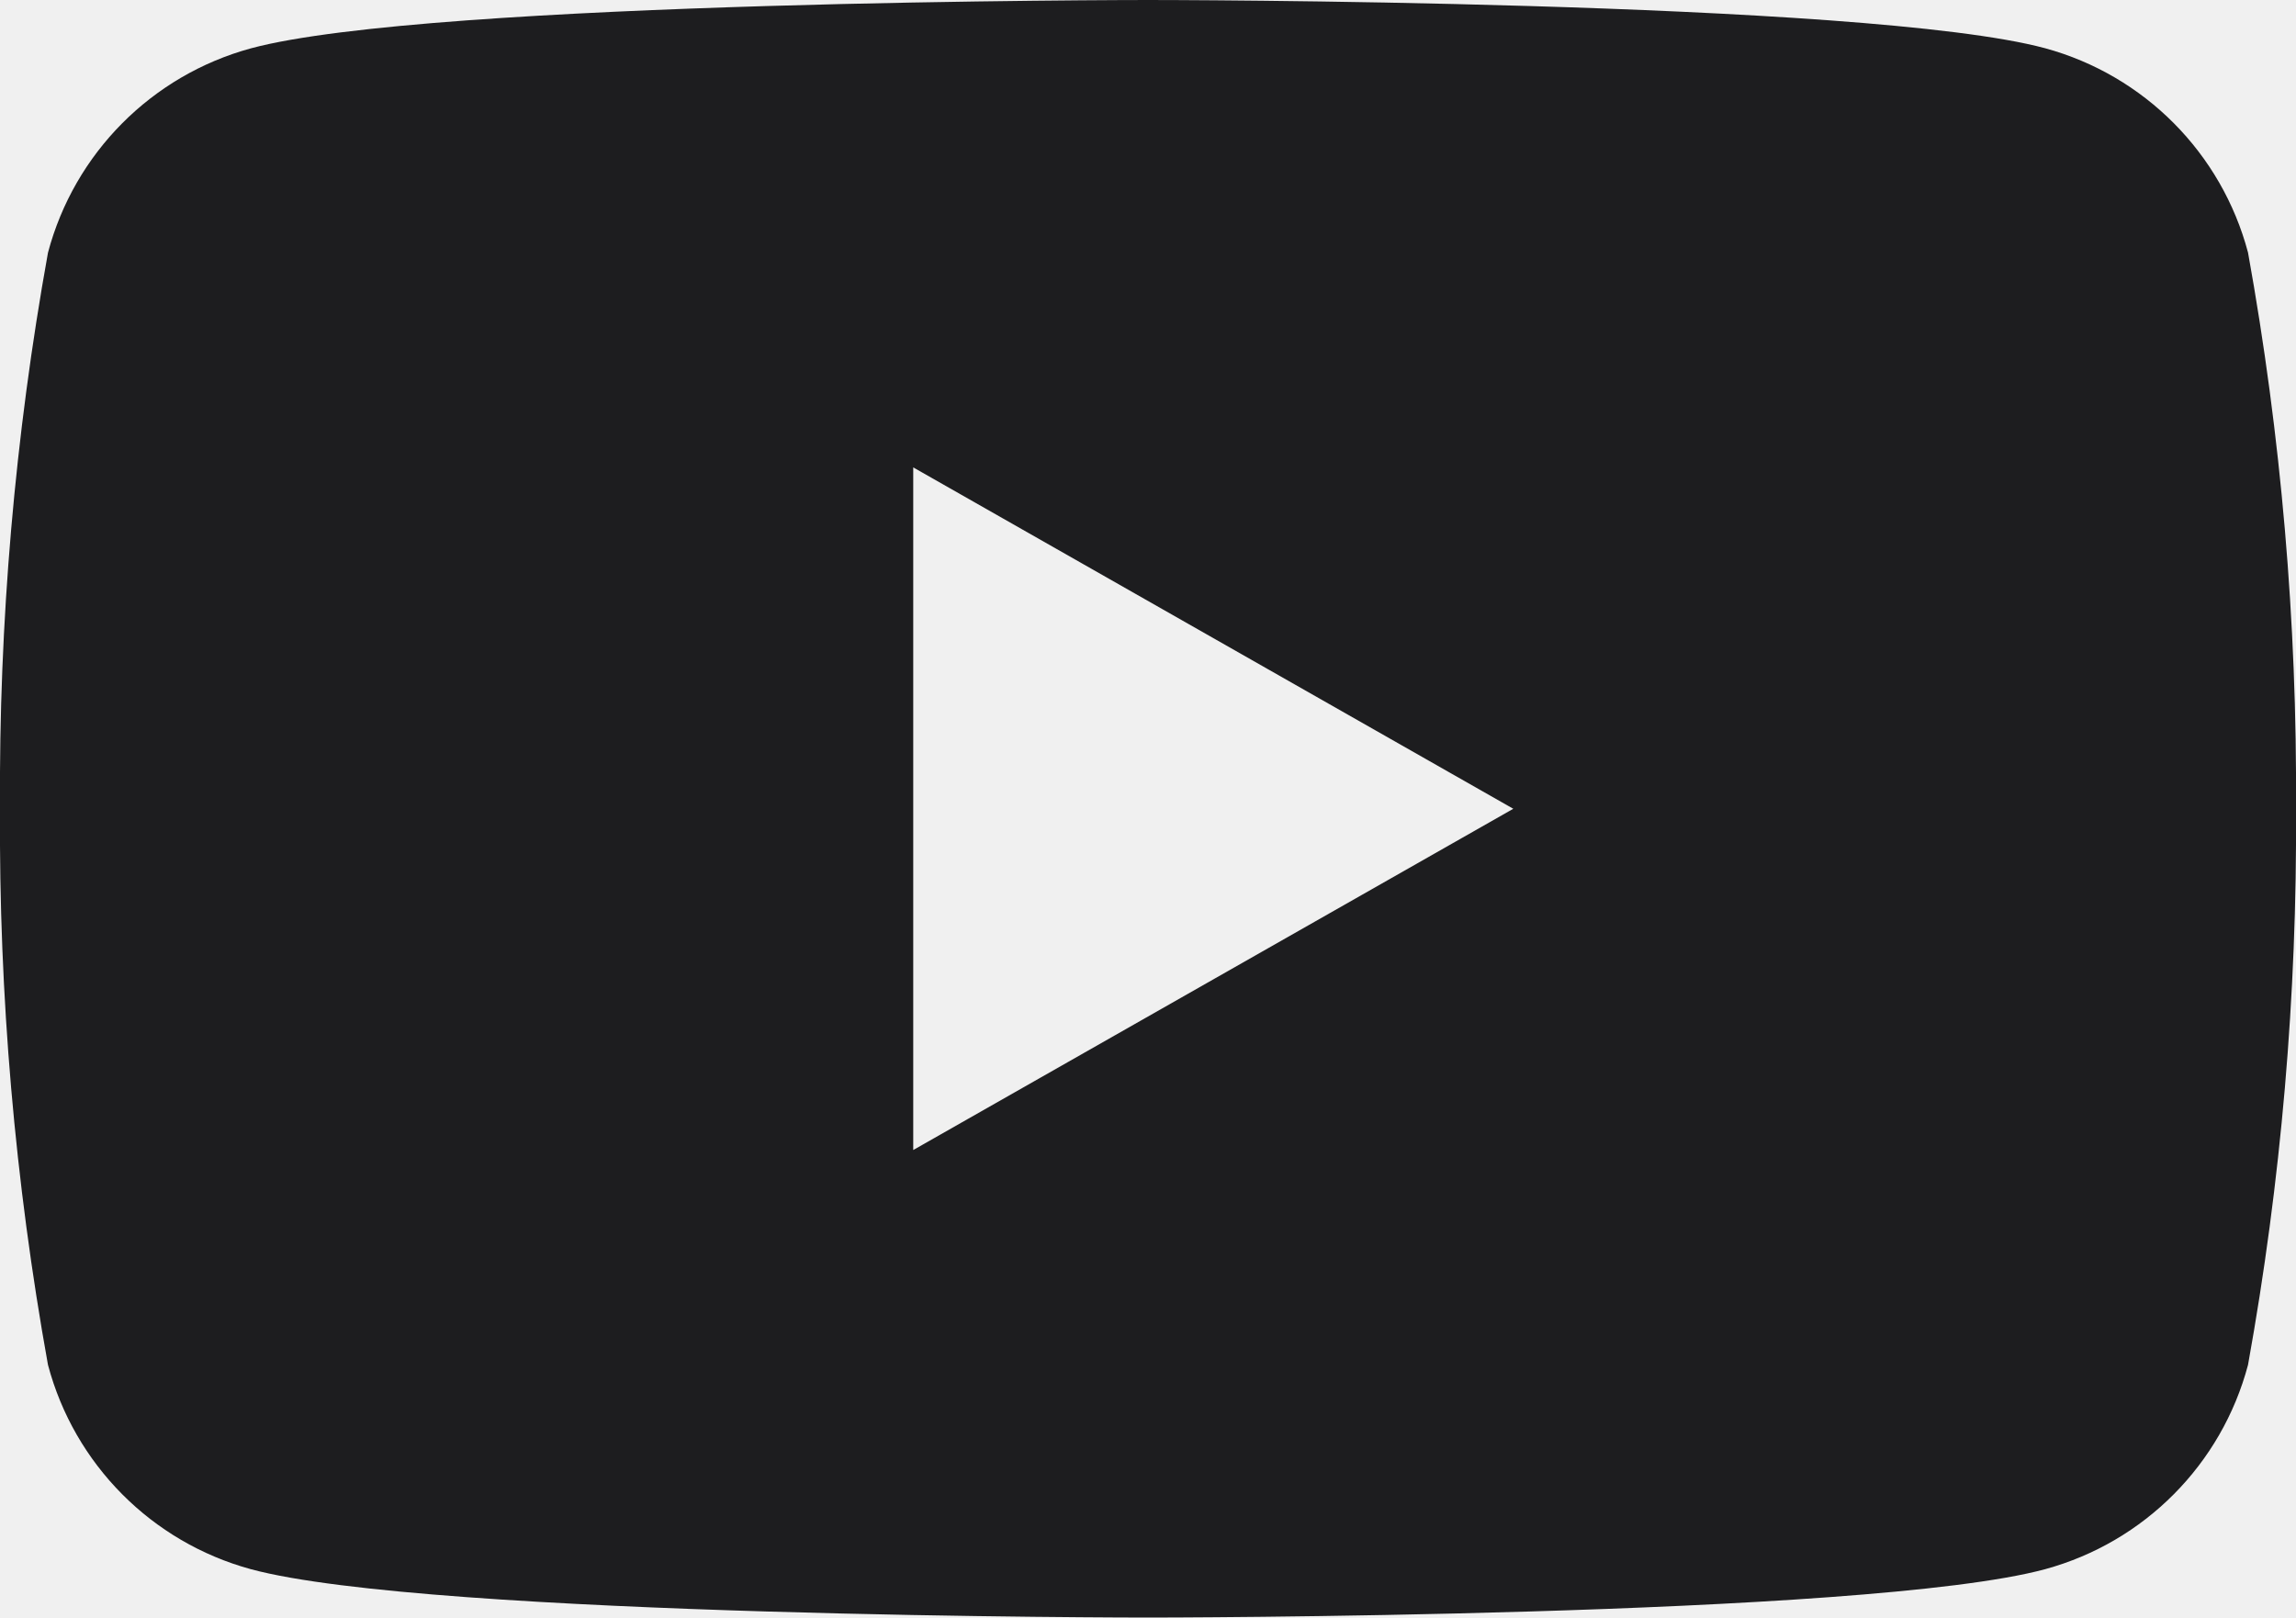
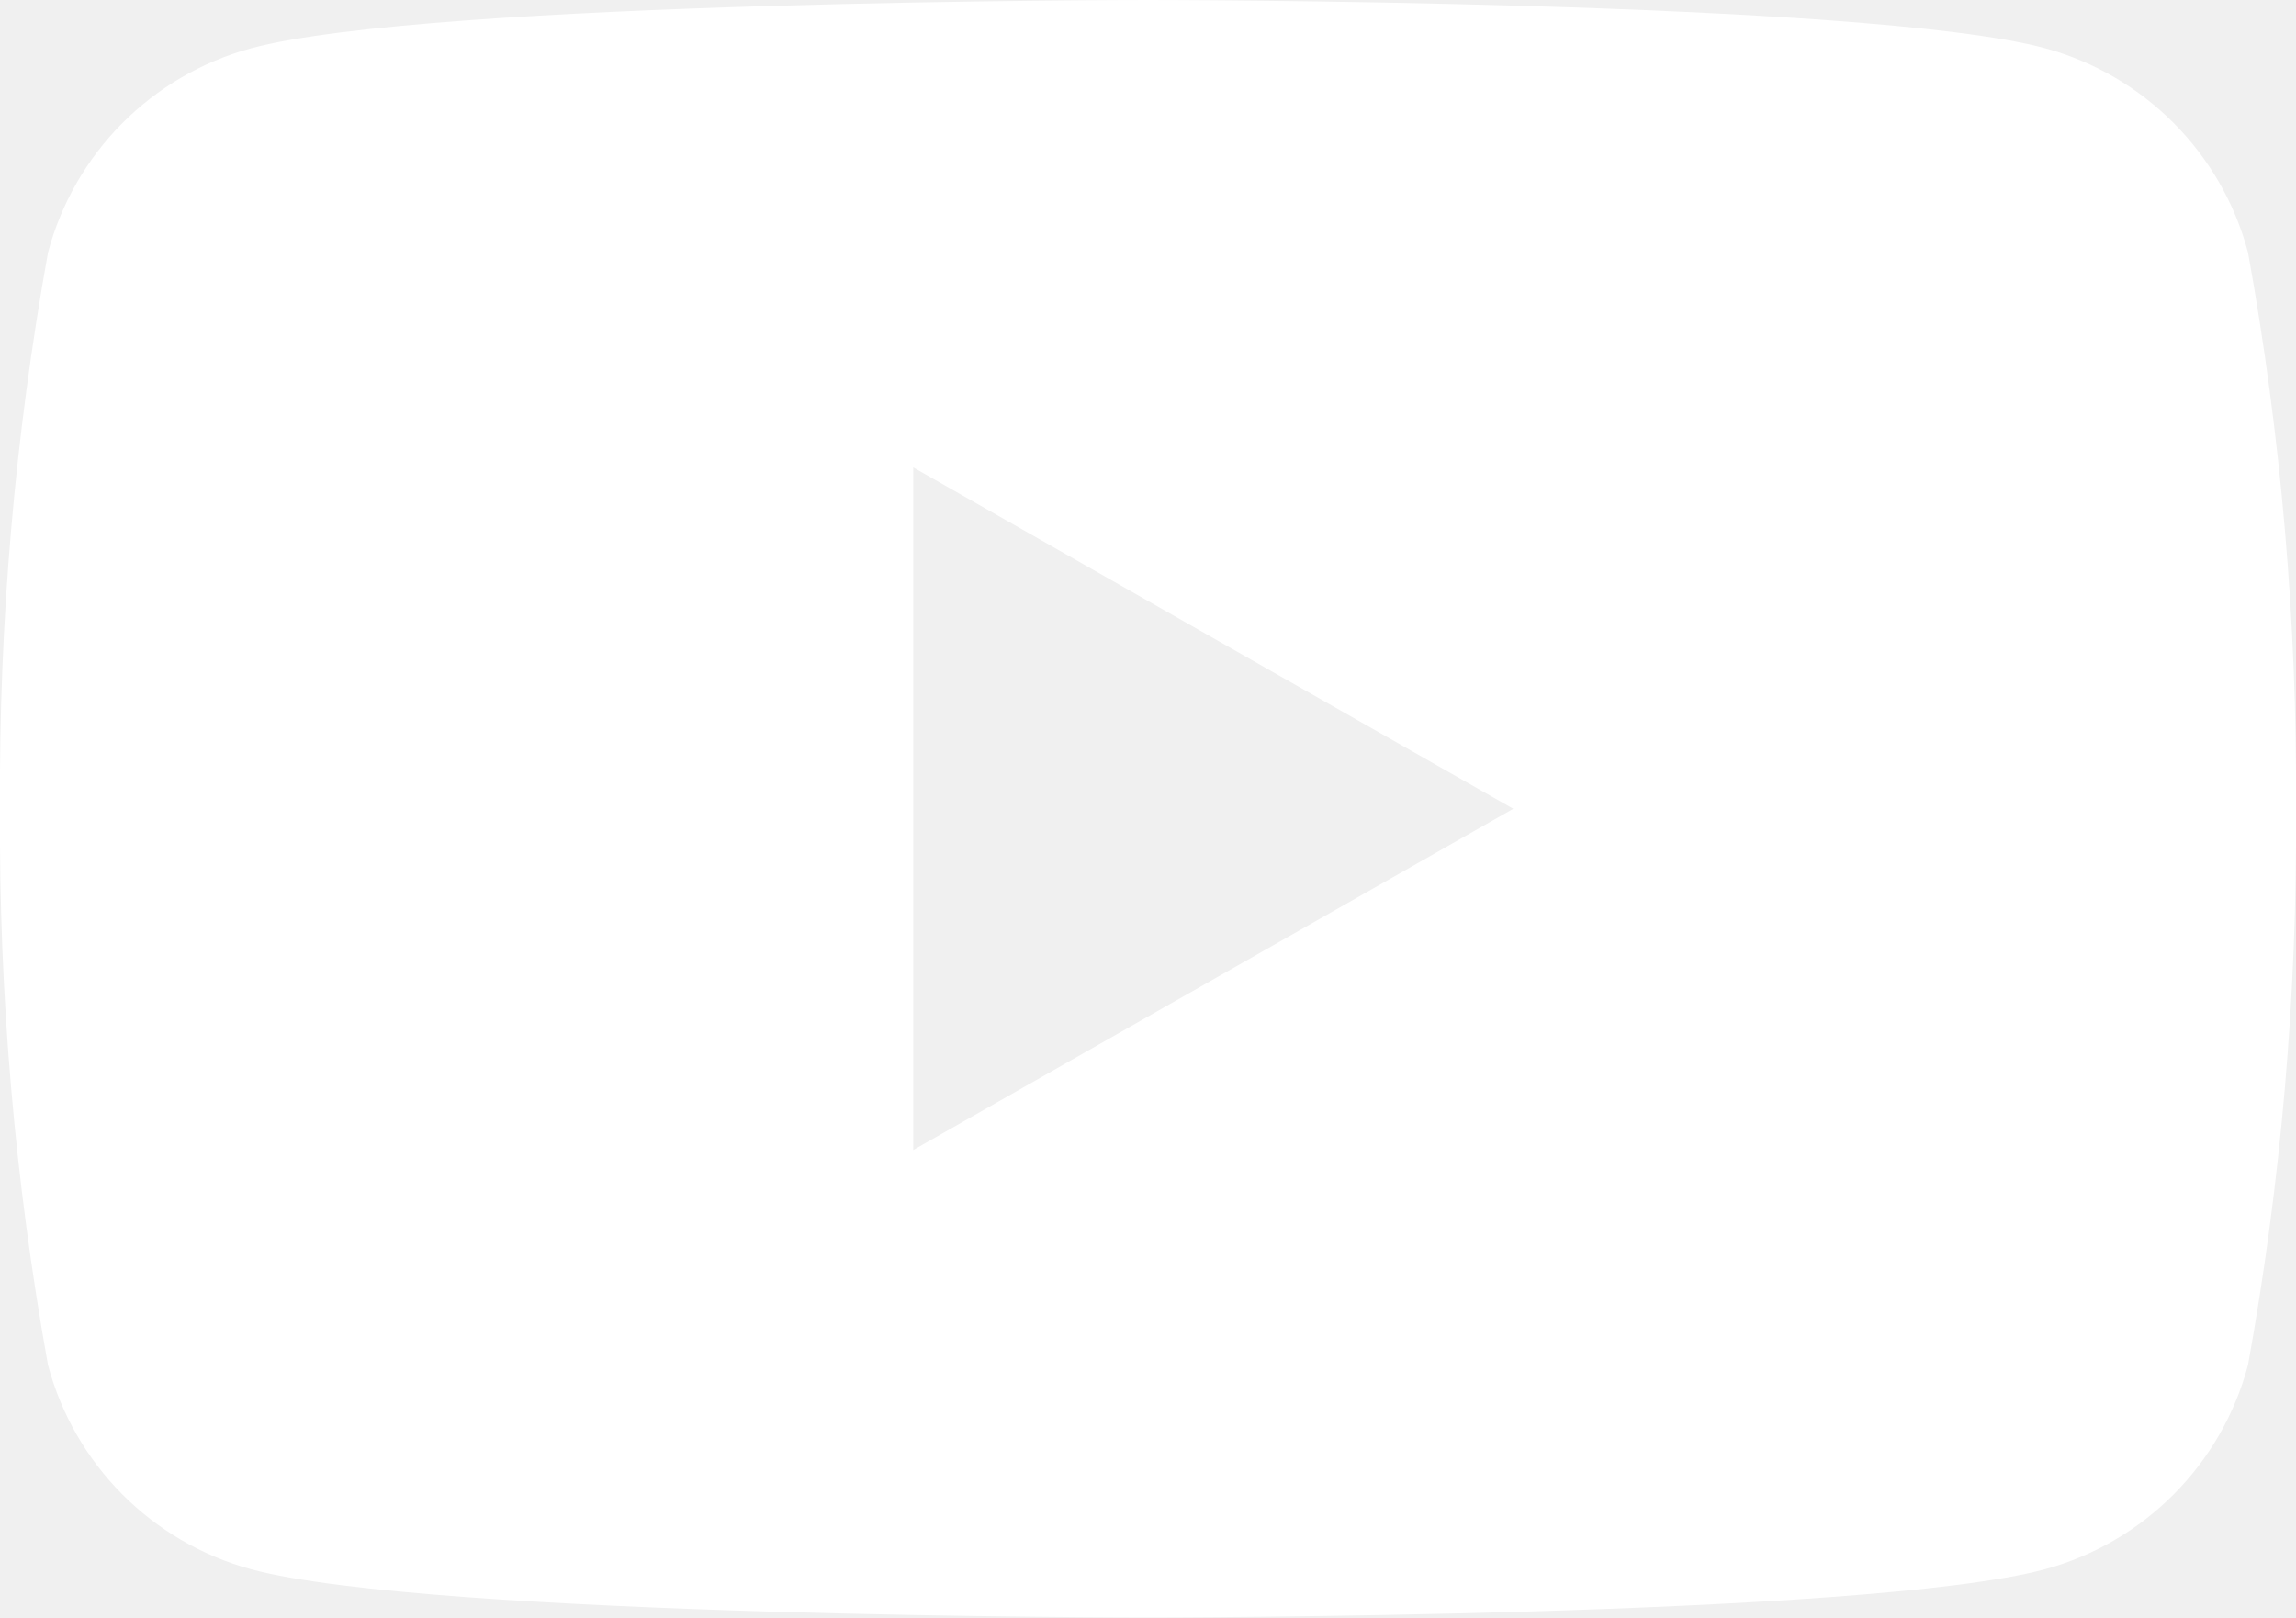
<svg xmlns="http://www.w3.org/2000/svg" width="20" height="14.092" viewBox="0 0 20 14.092">
-   <path id="Path_7" data-name="Path 7" d="M-85.418-116.8a2.513,2.513,0,0,0-1.768-1.78C-88.746-119-95-119-95-119s-6.254,0-7.814.421a2.513,2.513,0,0,0-1.768,1.78,26.359,26.359,0,0,0-.418,4.845,26.359,26.359,0,0,0,.418,4.845,2.513,2.513,0,0,0,1.768,1.78c1.56.421,7.814.421,7.814.421s6.254,0,7.814-.421a2.513,2.513,0,0,0,1.768-1.78A26.36,26.36,0,0,0-85-111.955,26.36,26.36,0,0,0-85.418-116.8Zm-11.627,7.819v-5.947l5.227,2.974Z" transform="translate(105 119)" fill="#1d1d1f" />
+   <path id="Path_7" data-name="Path 7" d="M-85.418-116.8a2.513,2.513,0,0,0-1.768-1.78C-88.746-119-95-119-95-119s-6.254,0-7.814.421a2.513,2.513,0,0,0-1.768,1.78,26.359,26.359,0,0,0-.418,4.845,26.359,26.359,0,0,0,.418,4.845,2.513,2.513,0,0,0,1.768,1.78c1.56.421,7.814.421,7.814.421s6.254,0,7.814-.421a2.513,2.513,0,0,0,1.768-1.78A26.36,26.36,0,0,0-85-111.955,26.36,26.36,0,0,0-85.418-116.8Zm-11.627,7.819v-5.947l5.227,2.974Z" transform="translate(105 119)" fill="#fff" />
</svg>
